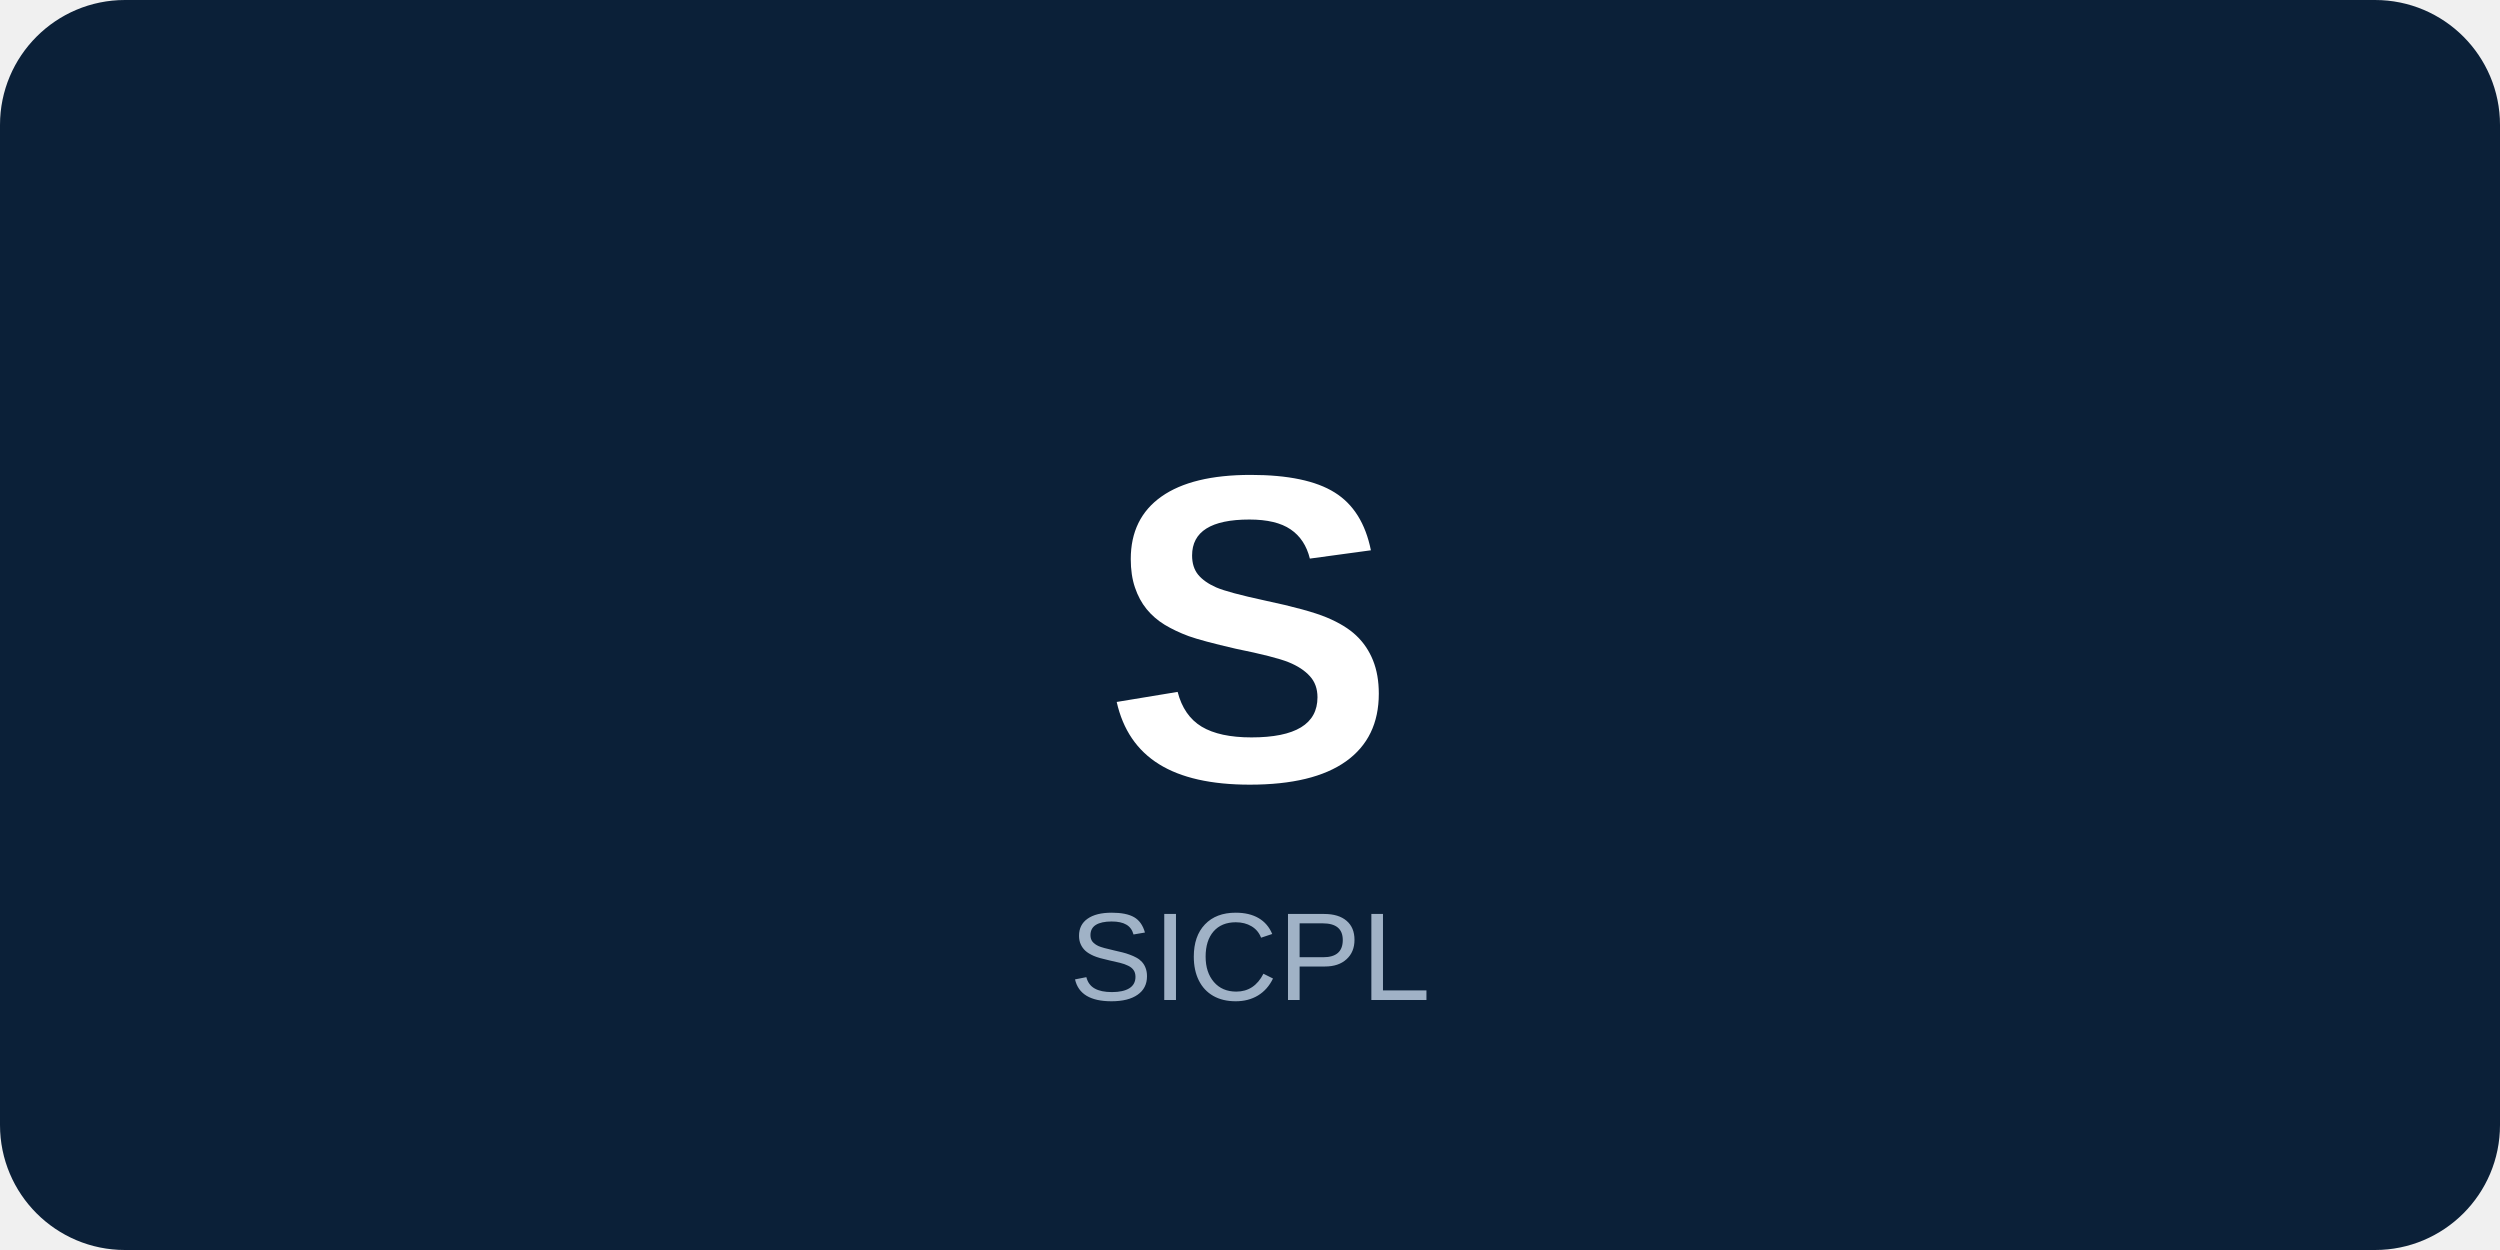
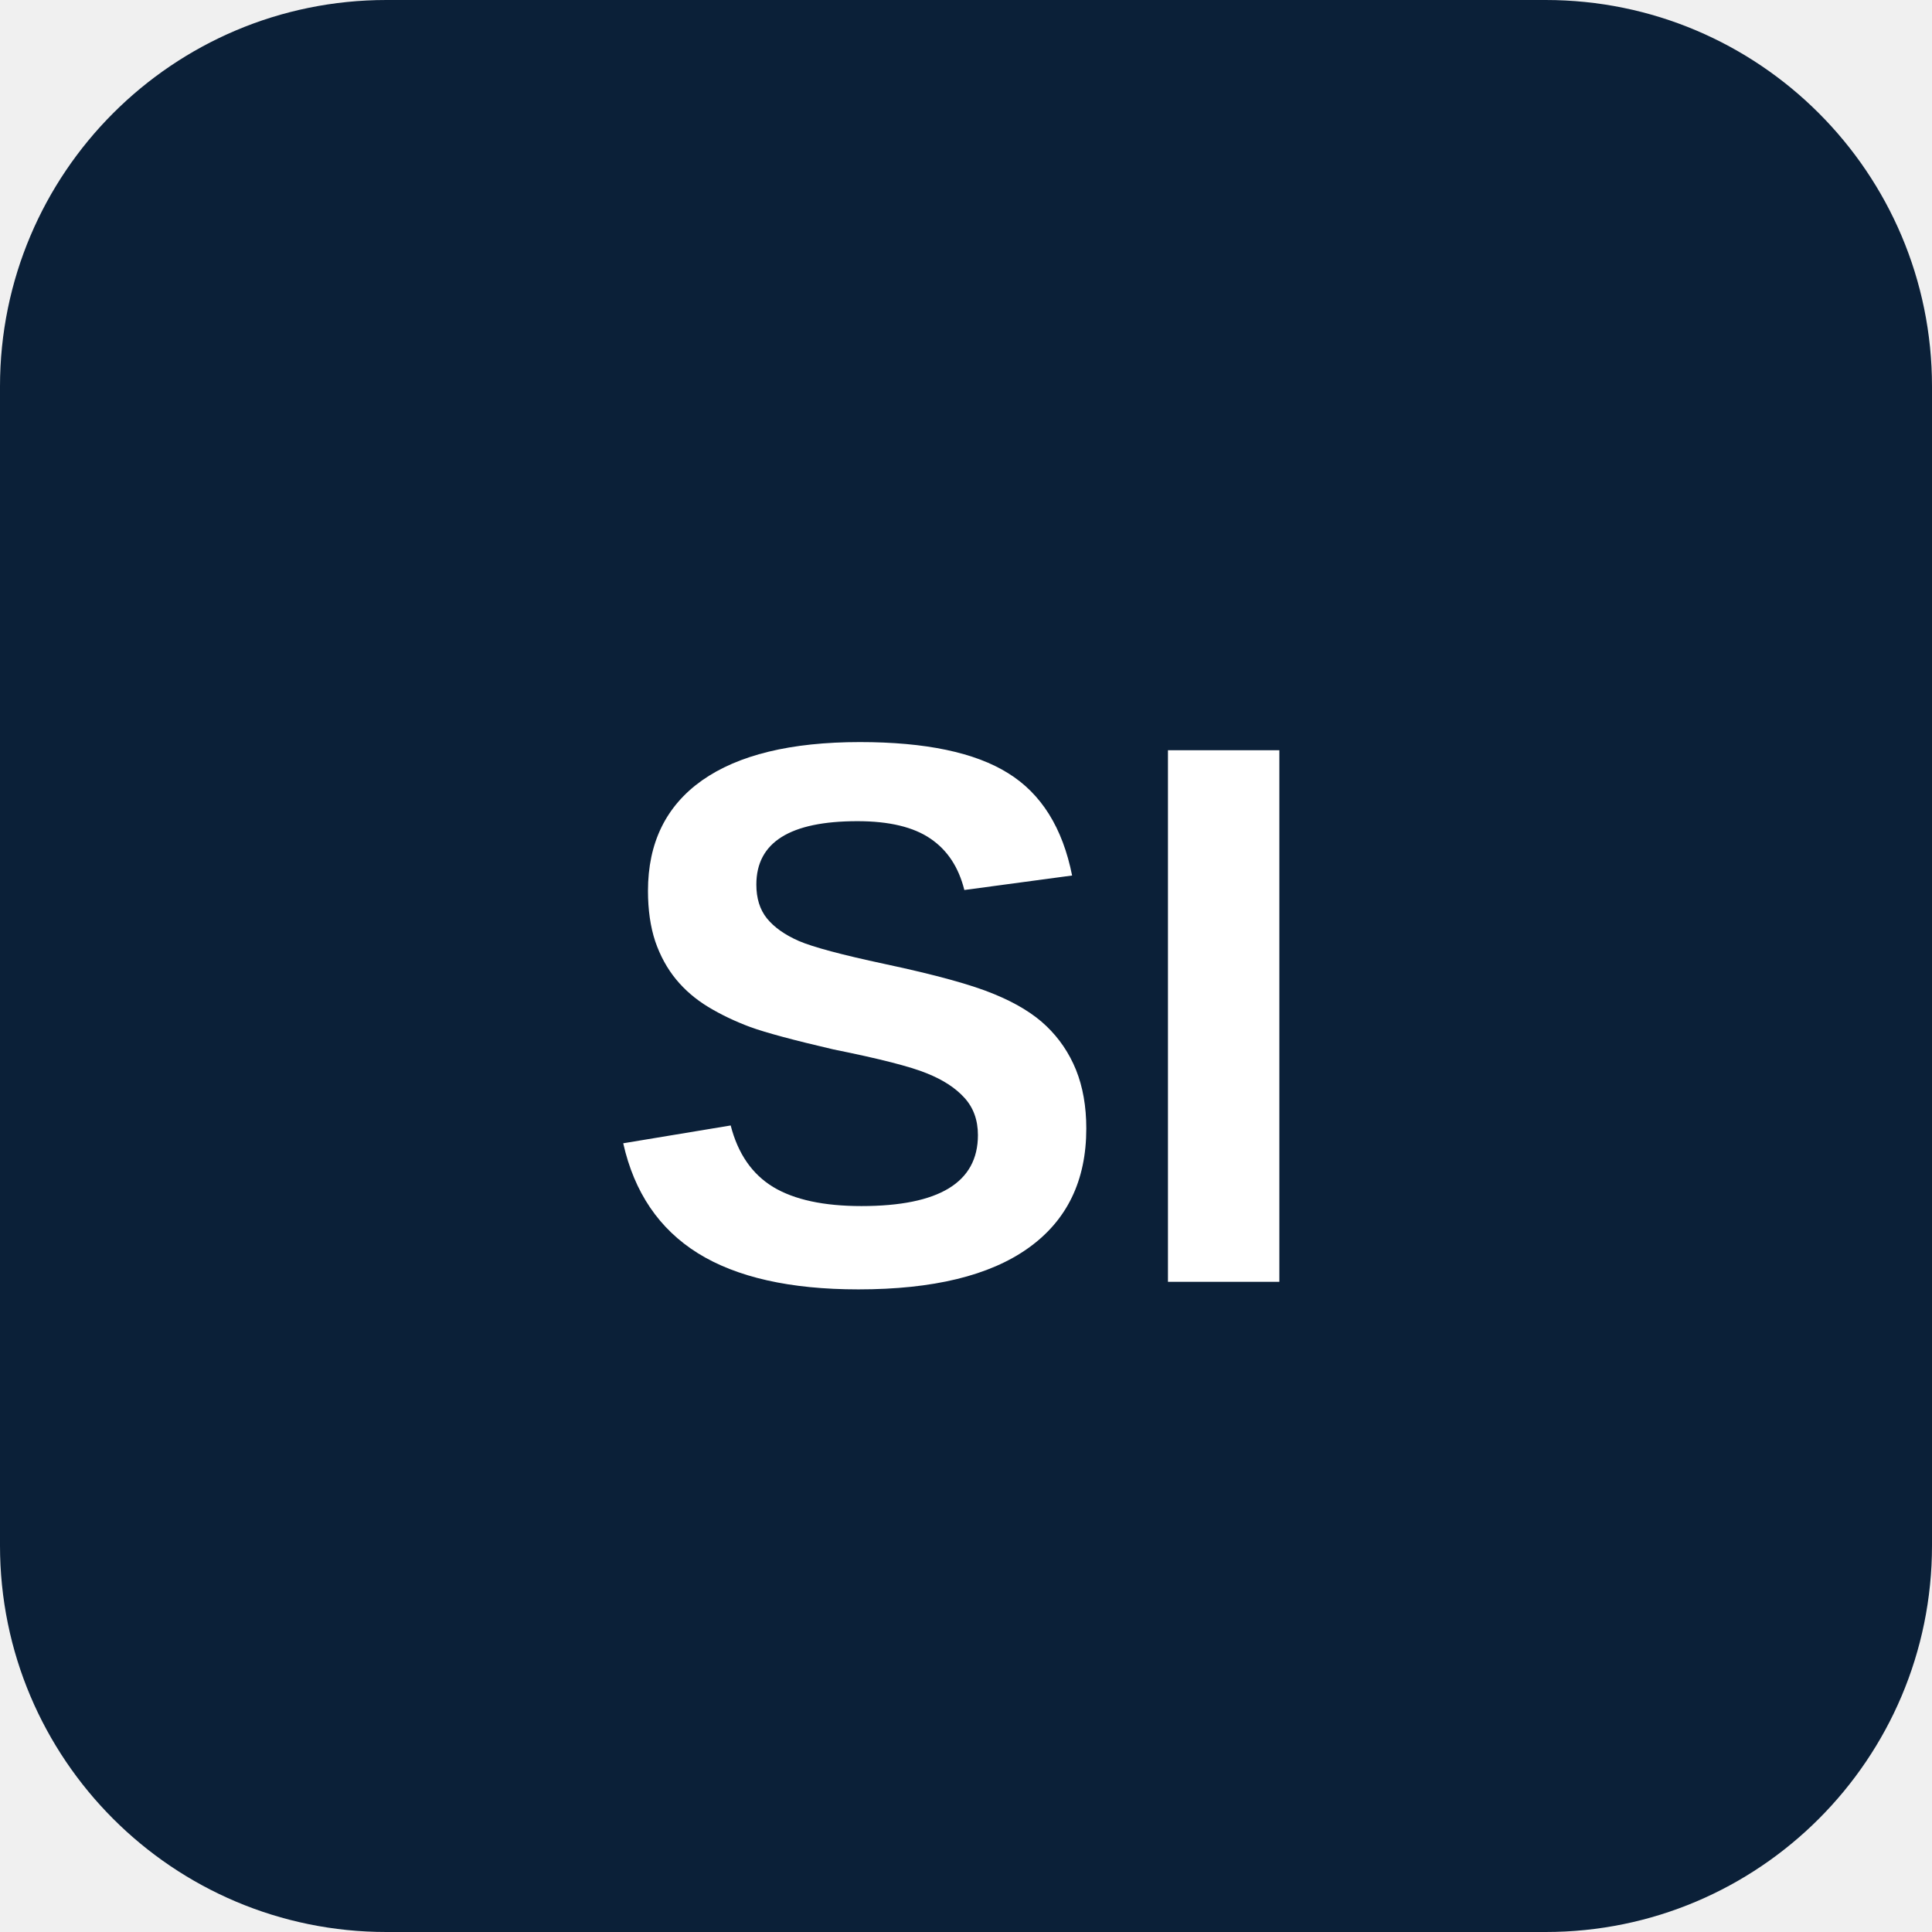
- <svg xmlns="http://www.w3.org/2000/svg" viewBox="0 0 400 200" width="400" height="200">
-   <rect width="400" height="200" rx="20" fill="#0b2038" />
-   <text x="200" y="105" font-family="Arial, sans-serif" font-size="70" font-weight="bold" fill="#ffffff" text-anchor="middle" dominant-baseline="middle">S</text>
-   <text x="200" y="160" font-family="Arial, sans-serif" font-size="20" fill="#a0b2c6" text-anchor="middle">SICPL</text>
+ <svg xmlns="http://www.w3.org/2000/svg" viewBox="0 0 100 100" width="100" height="100">
+   <rect width="100" height="100" rx="20" fill="#0b2038" />
+   <text x="50" y="55" font-family="Arial, sans-serif" font-size="40" font-weight="bold" fill="#ffffff" text-anchor="middle" dominant-baseline="middle">SI</text>
</svg>
